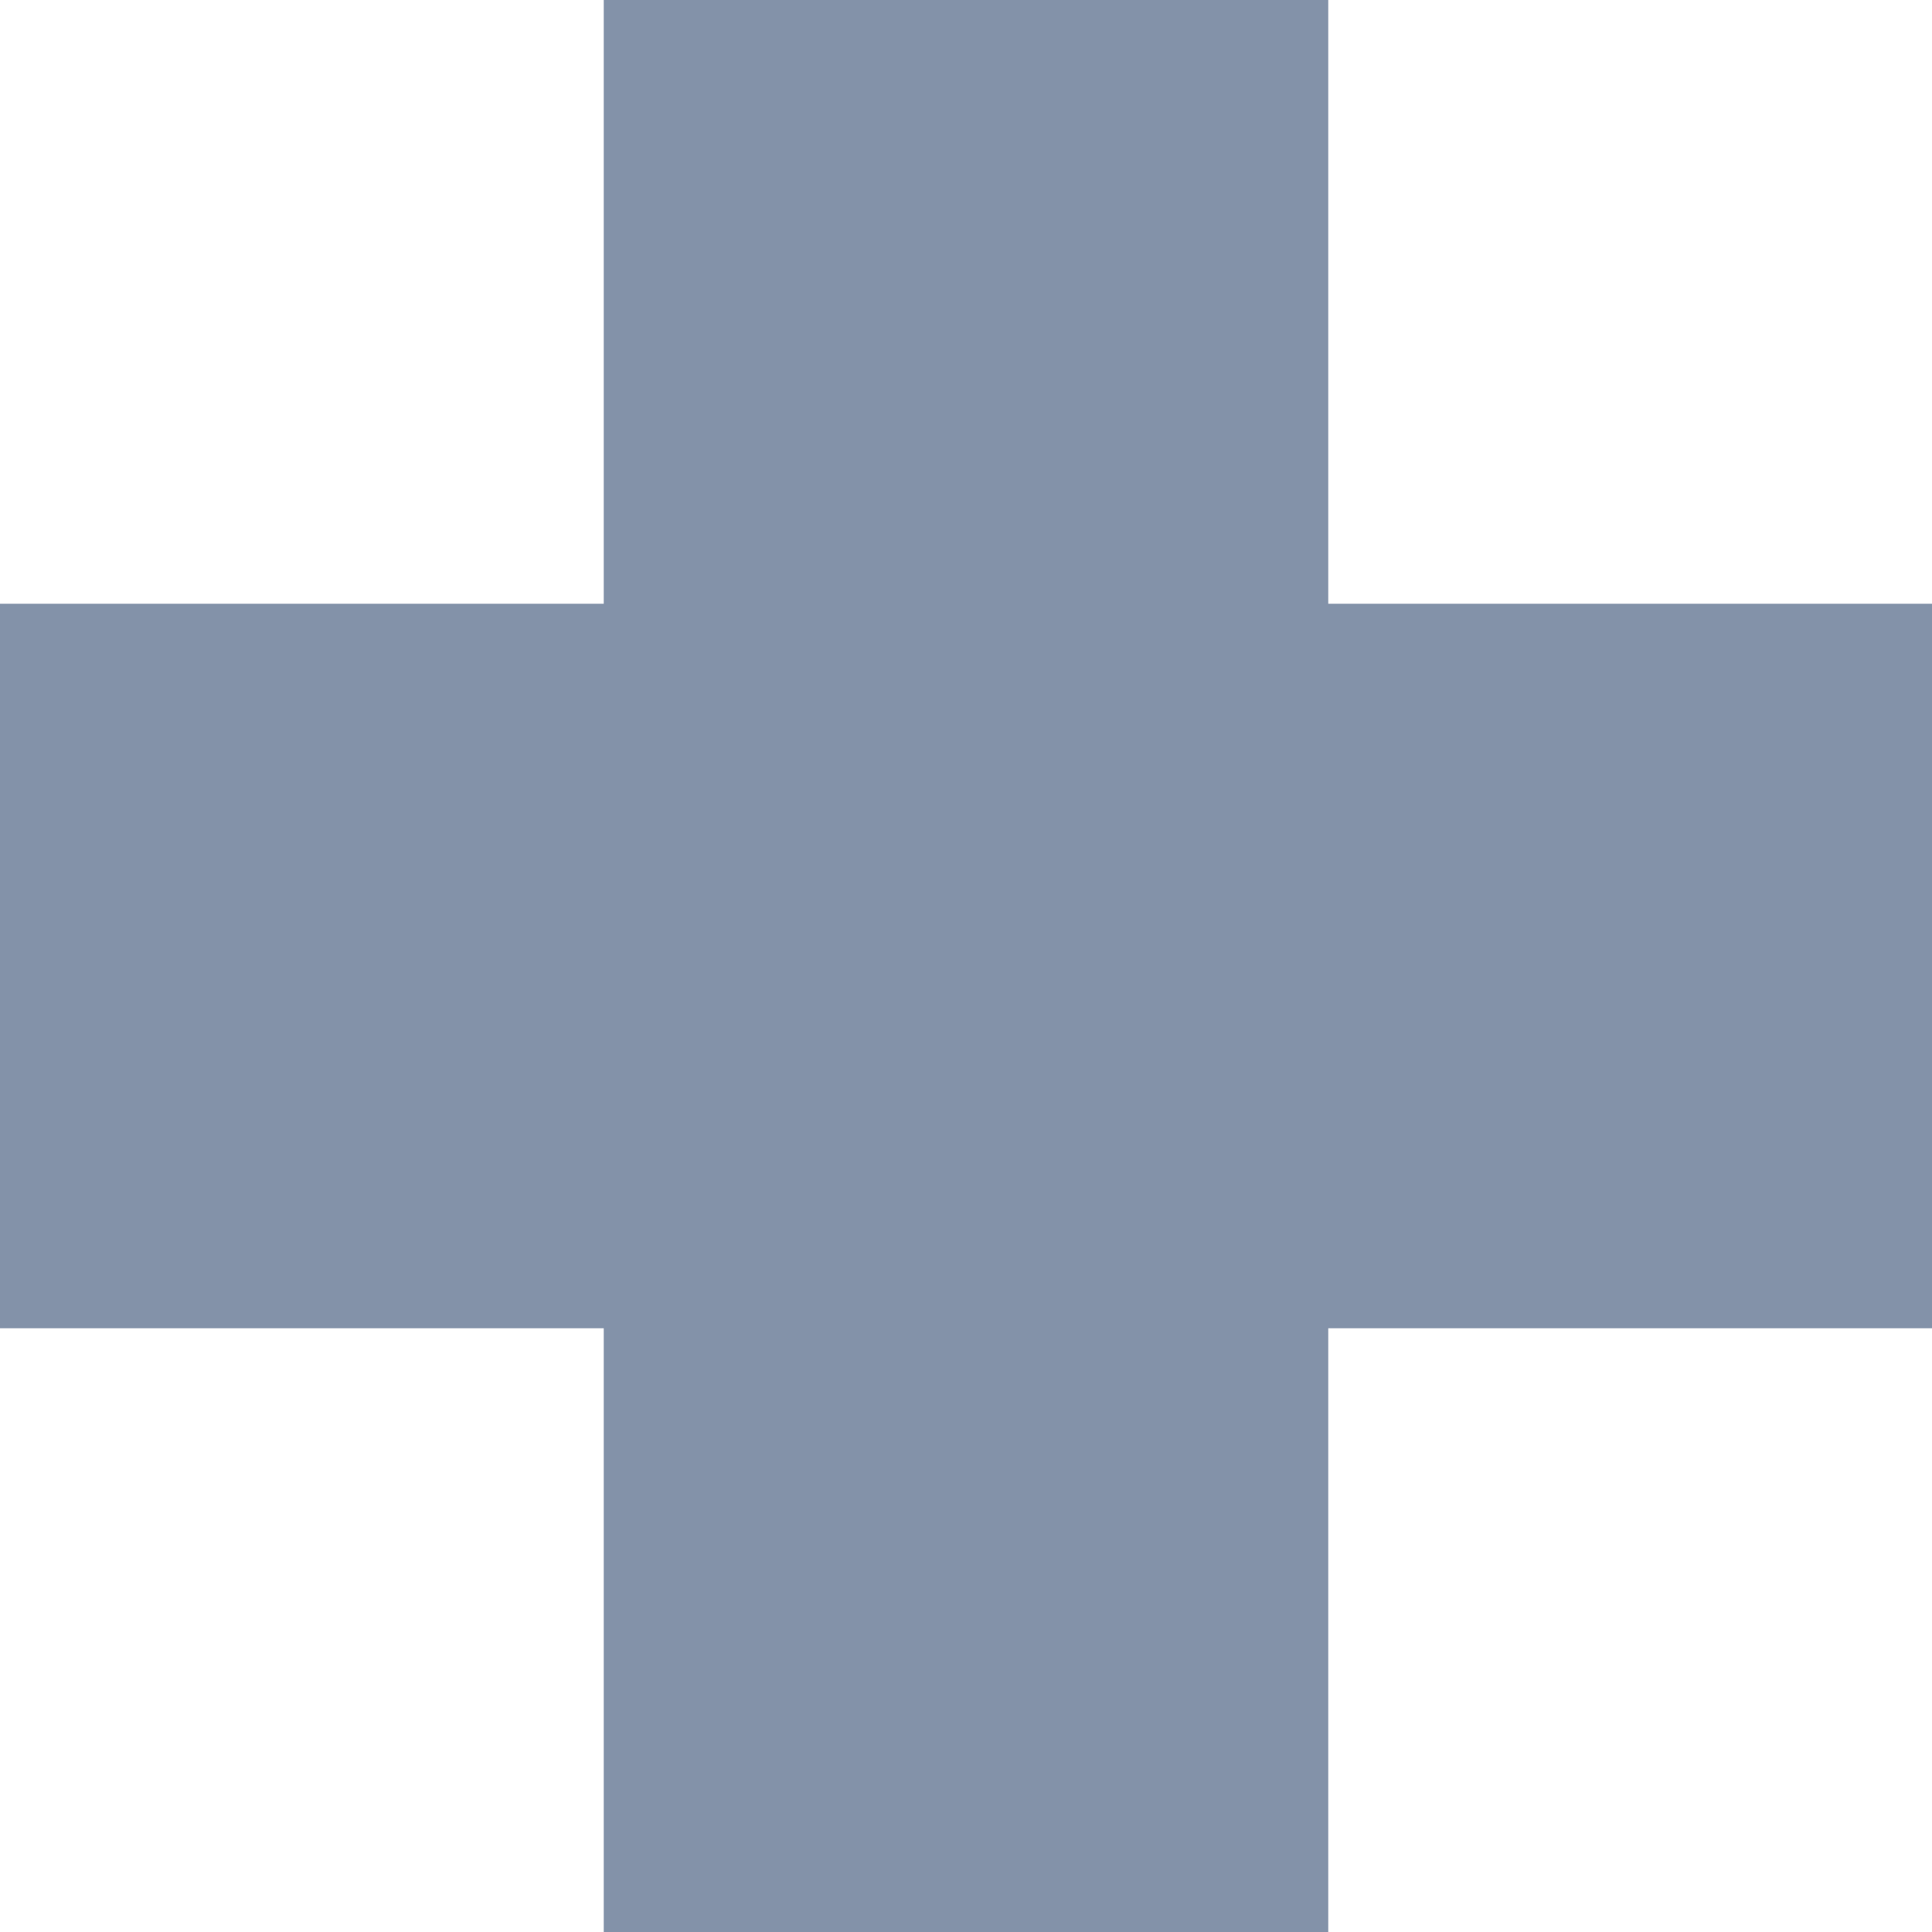
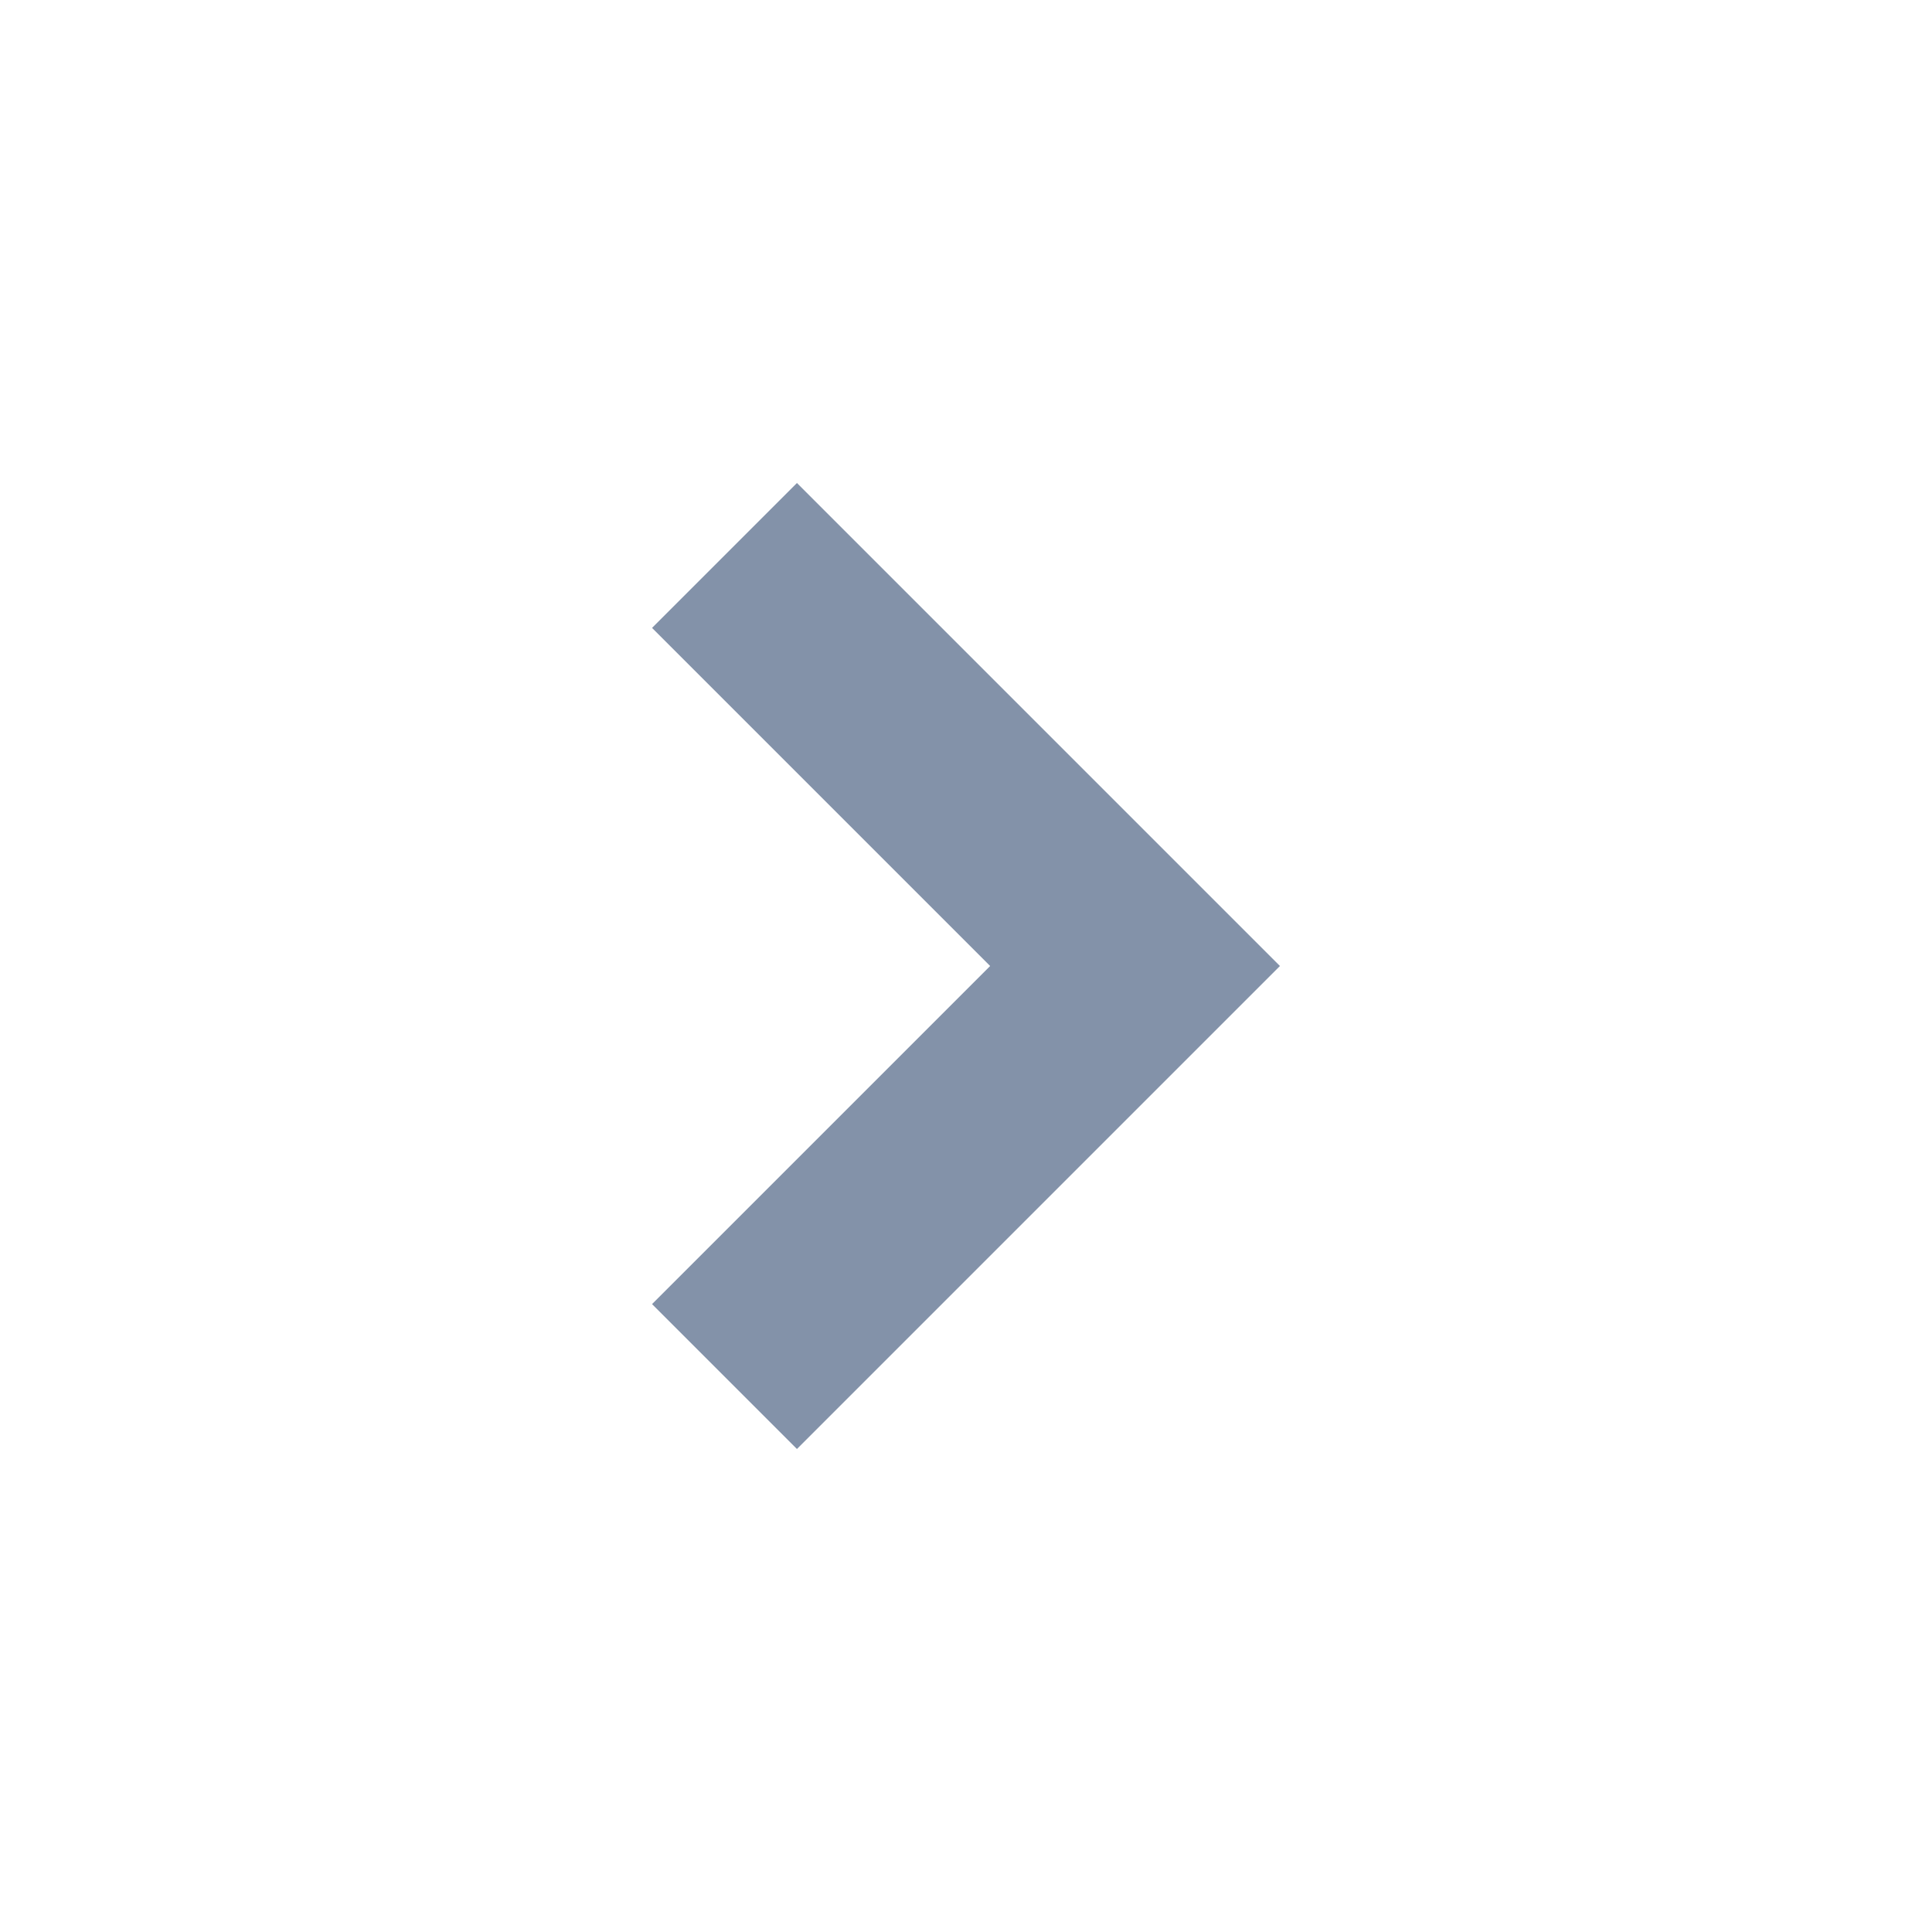
<svg xmlns="http://www.w3.org/2000/svg" version="1.1" id="Ebene_1" x="0px" y="0px" viewBox="0 0 800 800" enable-background="new 0 0 800 800" xml:space="preserve">
-   <polygon fill="#8392A9" points="800,250 800,550 550,550 550,800 250,800 250,550 0,550 0,250 250,250 250,0 550,0 550,250 " />
+   <polygon id="arrow_x5F_right" fill="#8392A9" points="410,400 270,540 330,600 530,400 330,200 270,260 " />
</svg>
